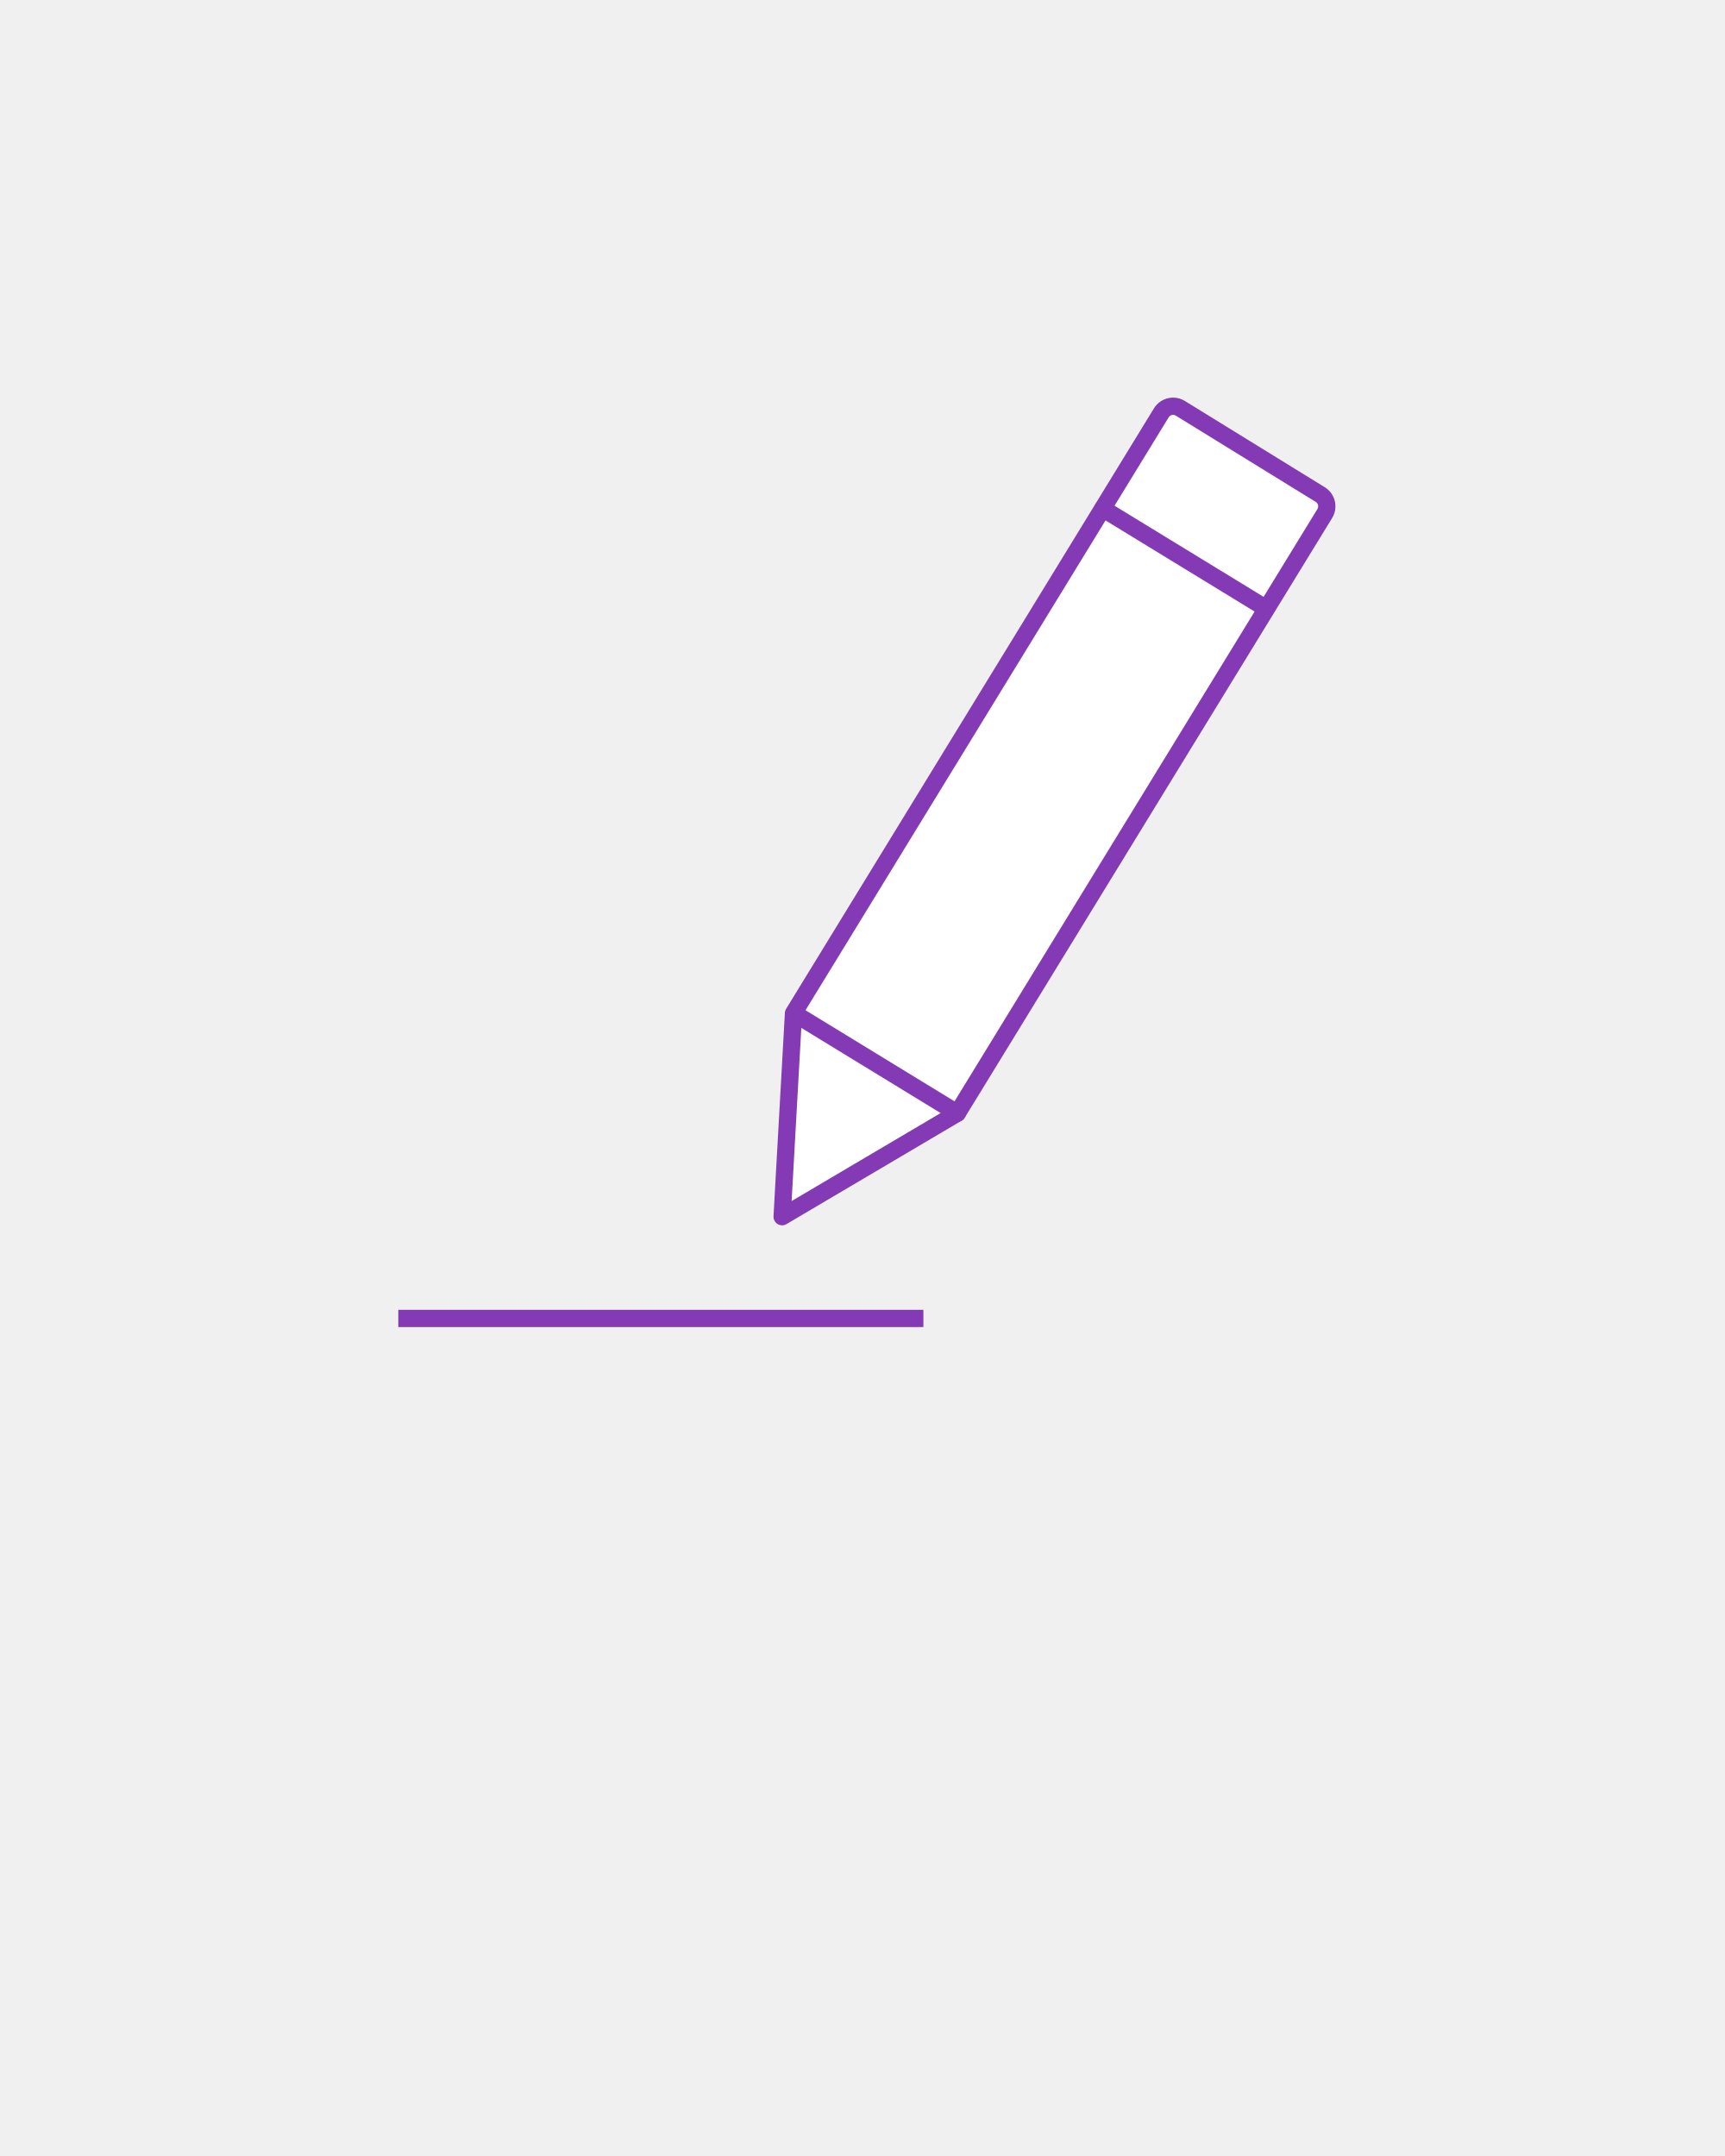
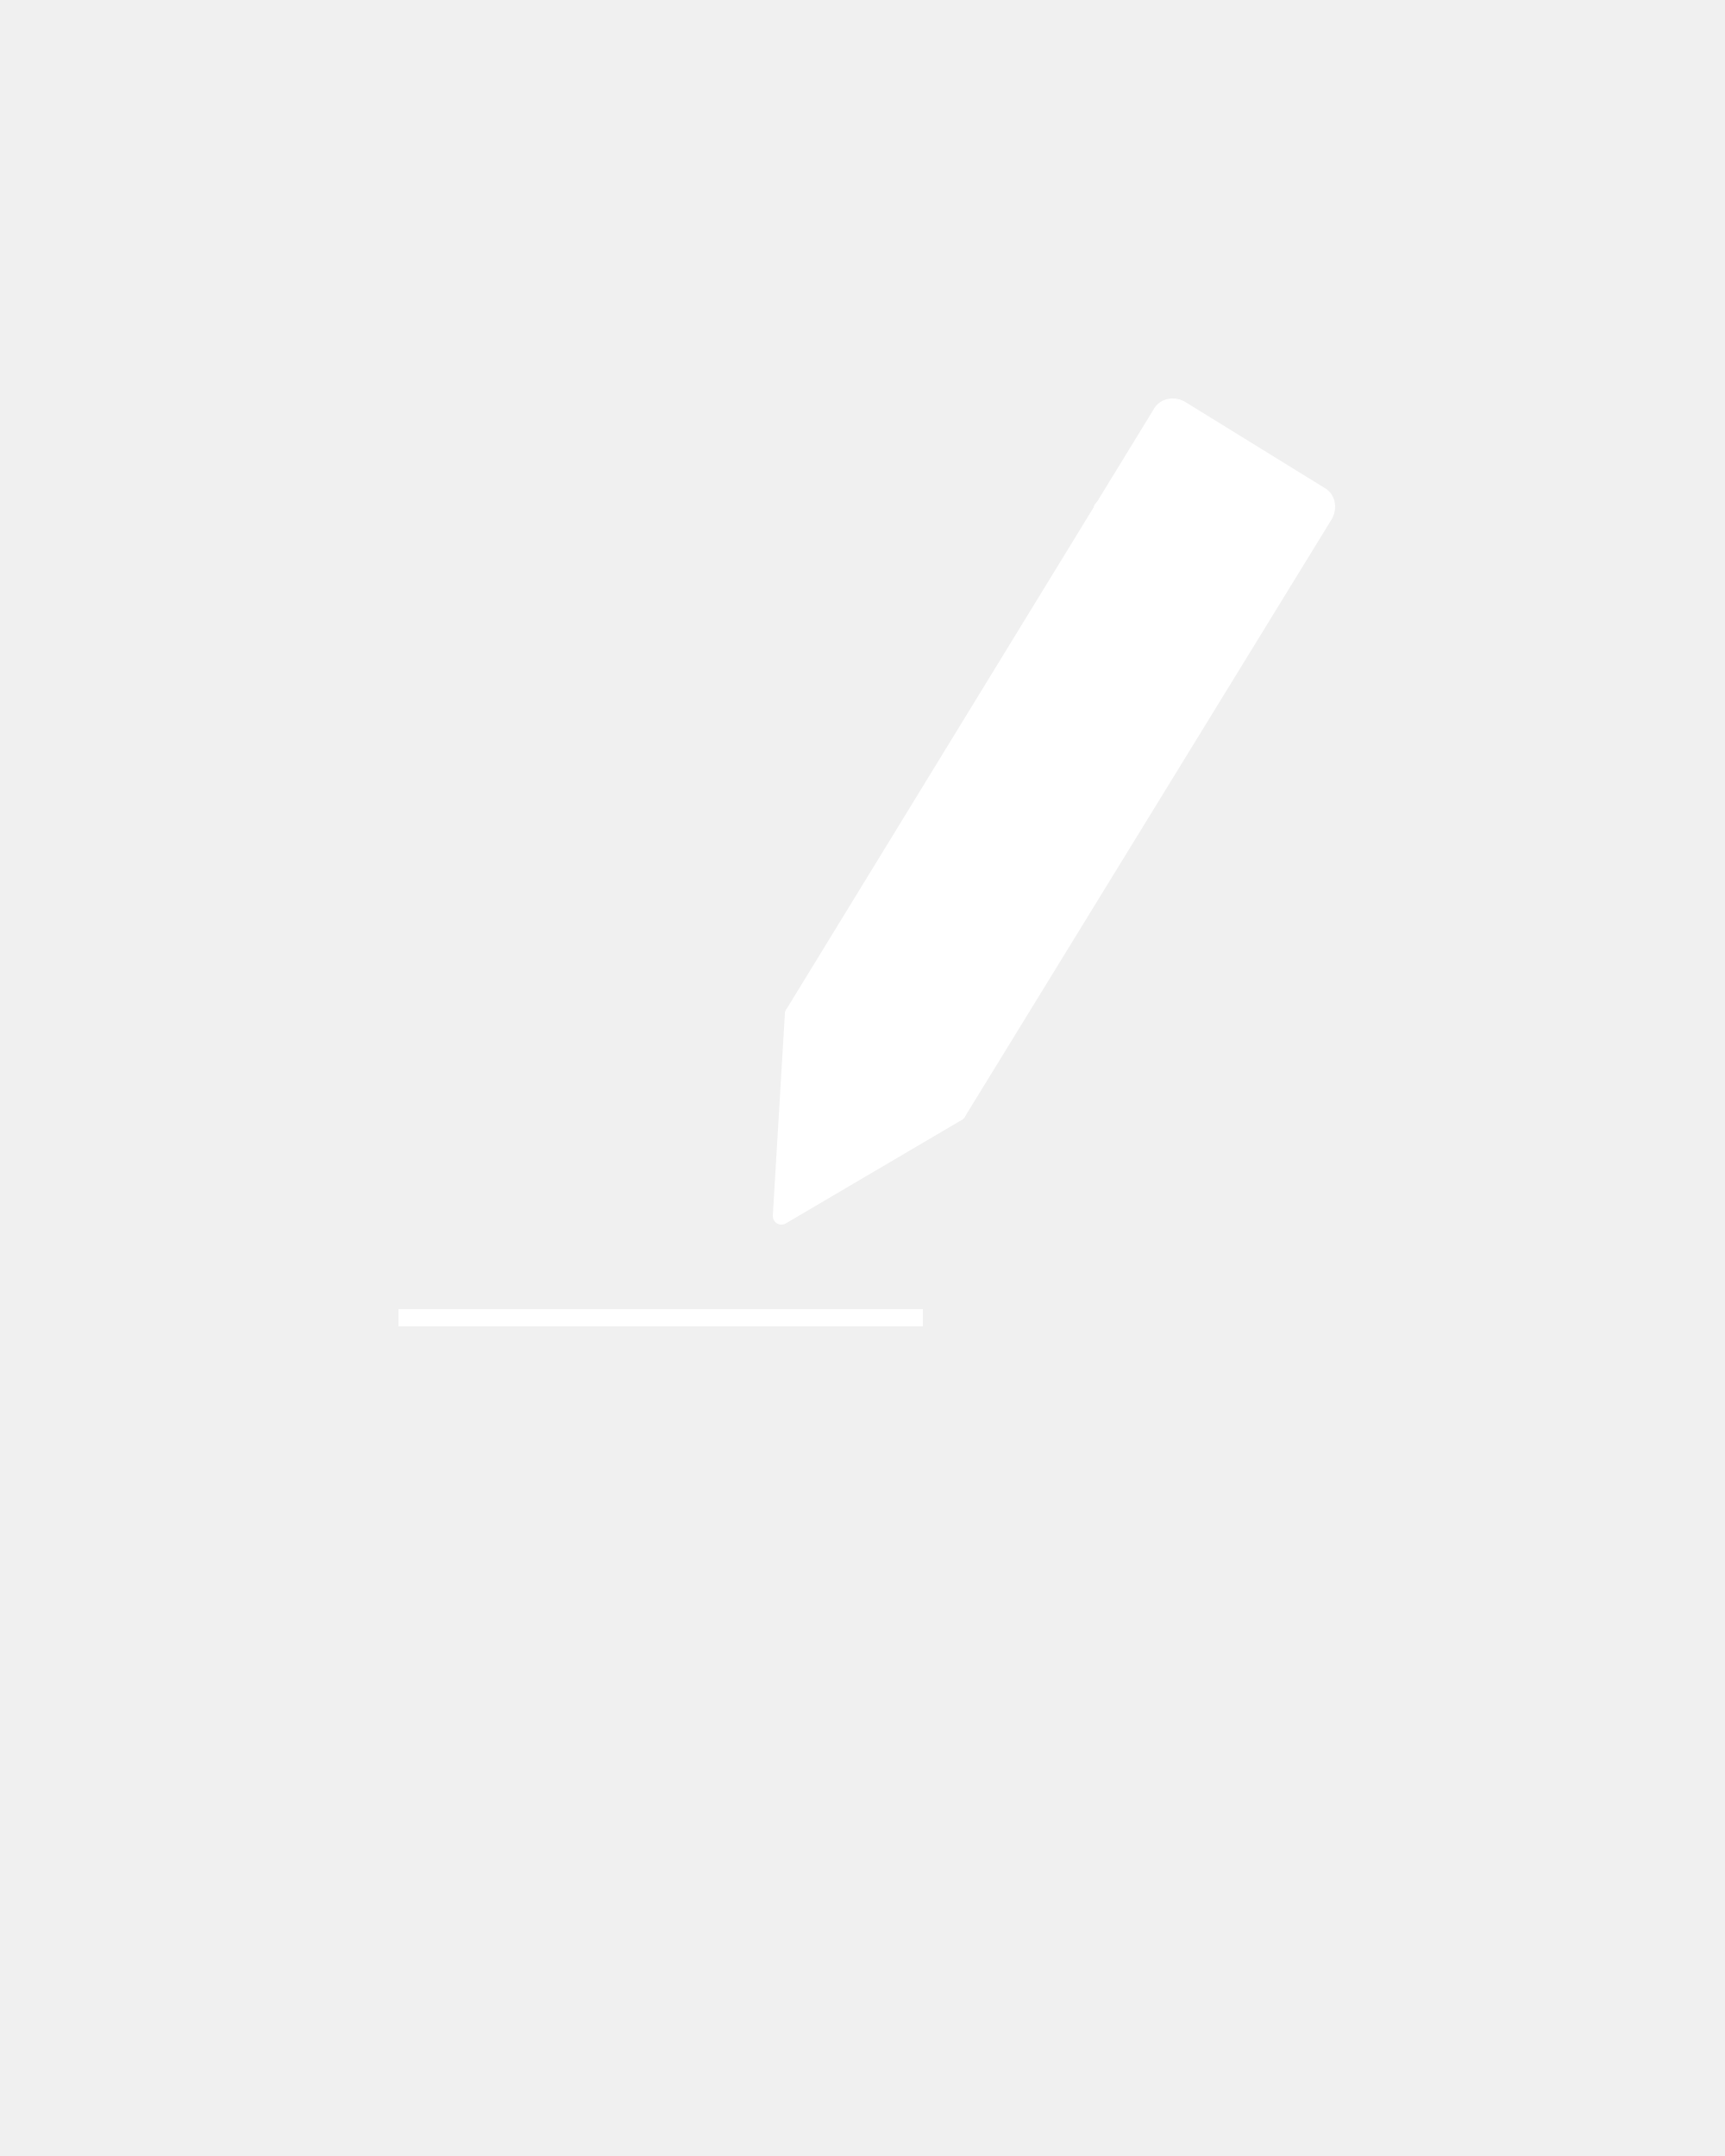
- <svg xmlns="http://www.w3.org/2000/svg" data-name="Layer 1" viewBox="0 0 100 125" x="0px" y="0px">
-   <defs>
-     <style>.cls-1,.cls-2{stroke-linejoin:round;stroke:#833ab4;fill:#ffffff;}.cls-2{stroke-linecap:round;}</style>
-   </defs>
-   <line class="cls-1" x1="23.09" y1="76.44" x2="53.53" y2="76.44" />
-   <path class="cls-2" d="M55.5,64.54l-10.16,6L46,58.75,67.32,23.94a.8.8,0,0,1,1.1-.27l8.11,5a.8.8,0,0,1,.27,1.1Z" />
-   <line class="cls-2" x1="63.93" y1="29.49" x2="73.4" y2="35.28" />
-   <line class="cls-2" x1="46.03" y1="58.75" x2="55.5" y2="64.54" />
+ <svg xmlns="http://www.w3.org/2000/svg" version="1.1" id="Layer_1" x="0px" y="0px" viewBox="0 0 100 125" style="enable-background:new 0 0 100 125;" xml:space="preserve">
+   <style type="text/css">
+ 	.st0{fill:none;stroke:#FFFFFF;stroke-linejoin:round;}
+ 	.st1{fill:#FFFFFF;stroke:#FFFFFF;stroke-linecap:round;stroke-linejoin:round;}
+ 	.st2{fill:none;stroke:#FFFFFF;stroke-linecap:round;stroke-linejoin:round;}
+ </style>
+   <line class="st0" x1="23.1" y1="76.4" x2="53.5" y2="76.4" />
+   <path class="st1" d="M55.5,64.5l-10.2,6L46,58.8l21.3-34.8c0.2-0.4,0.7-0.5,1.1-0.3c0,0,0,0,0,0l8.1,5c0.4,0.2,0.5,0.7,0.3,1.1  c0,0,0,0,0,0L55.5,64.5z" />
+   <line class="st2" x1="63.9" y1="29.5" x2="73.4" y2="35.3" />
+   <line class="st2" x1="46" y1="58.8" x2="55.5" y2="64.5" />
</svg>
